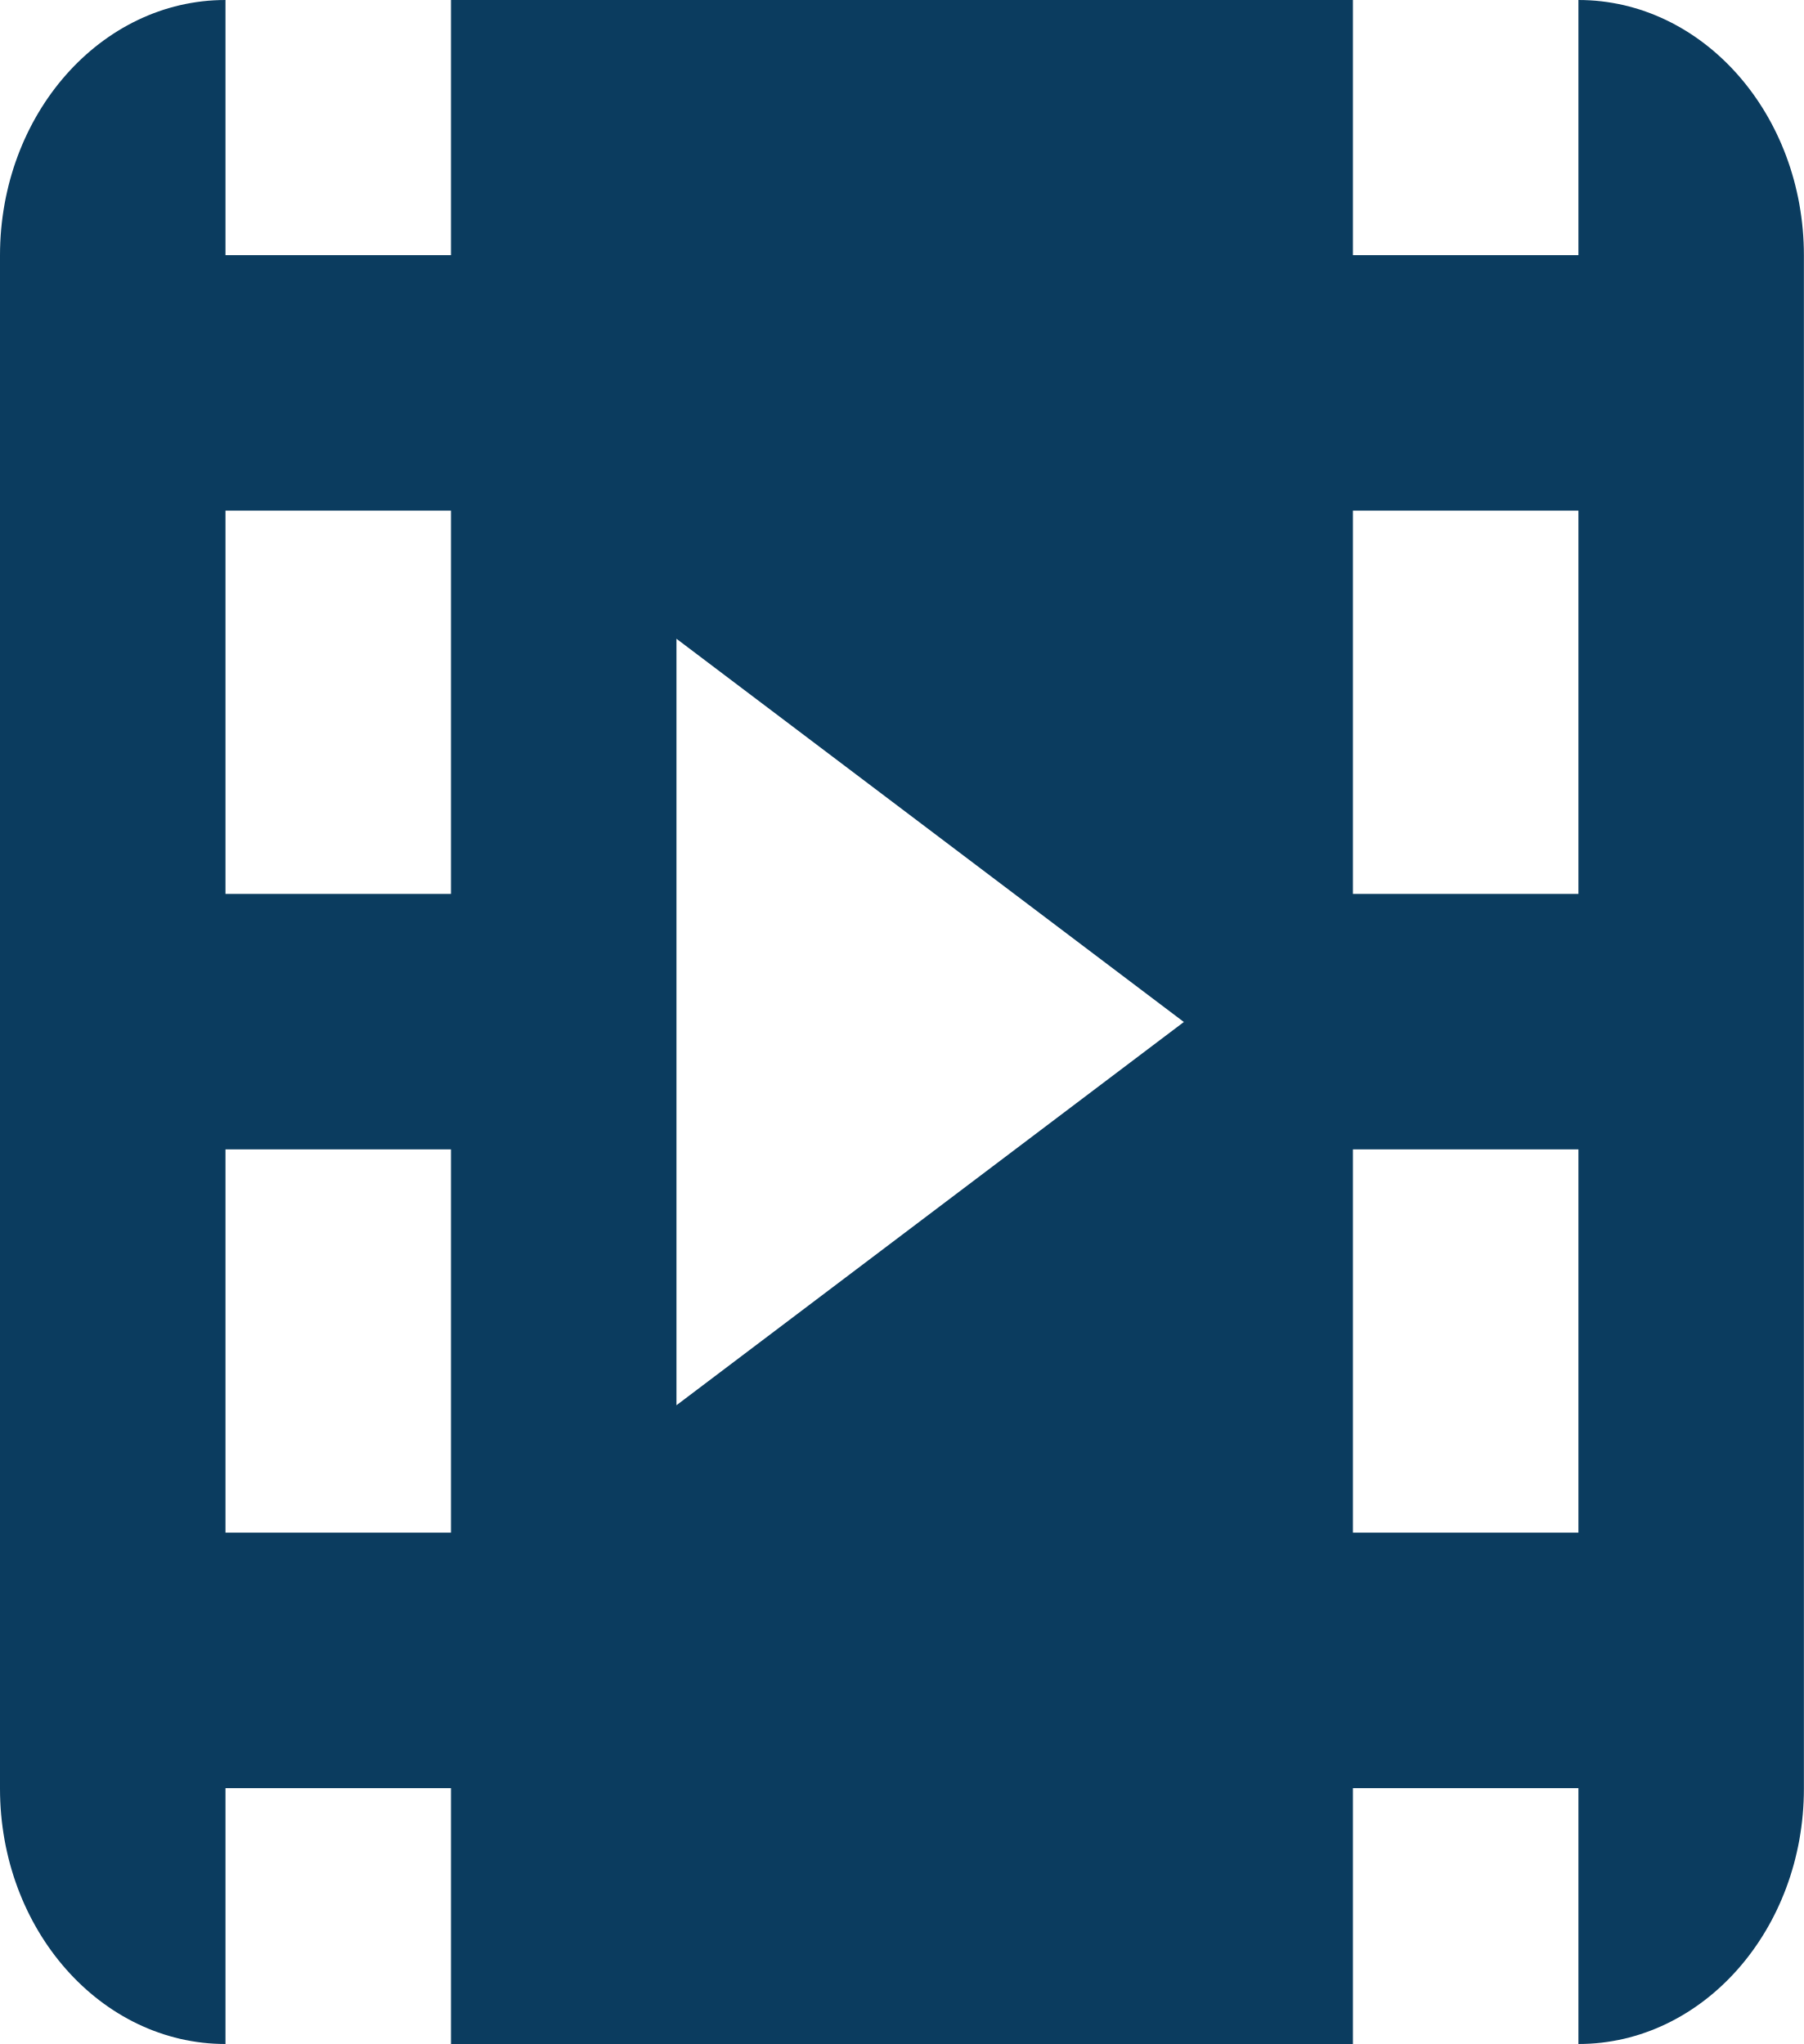
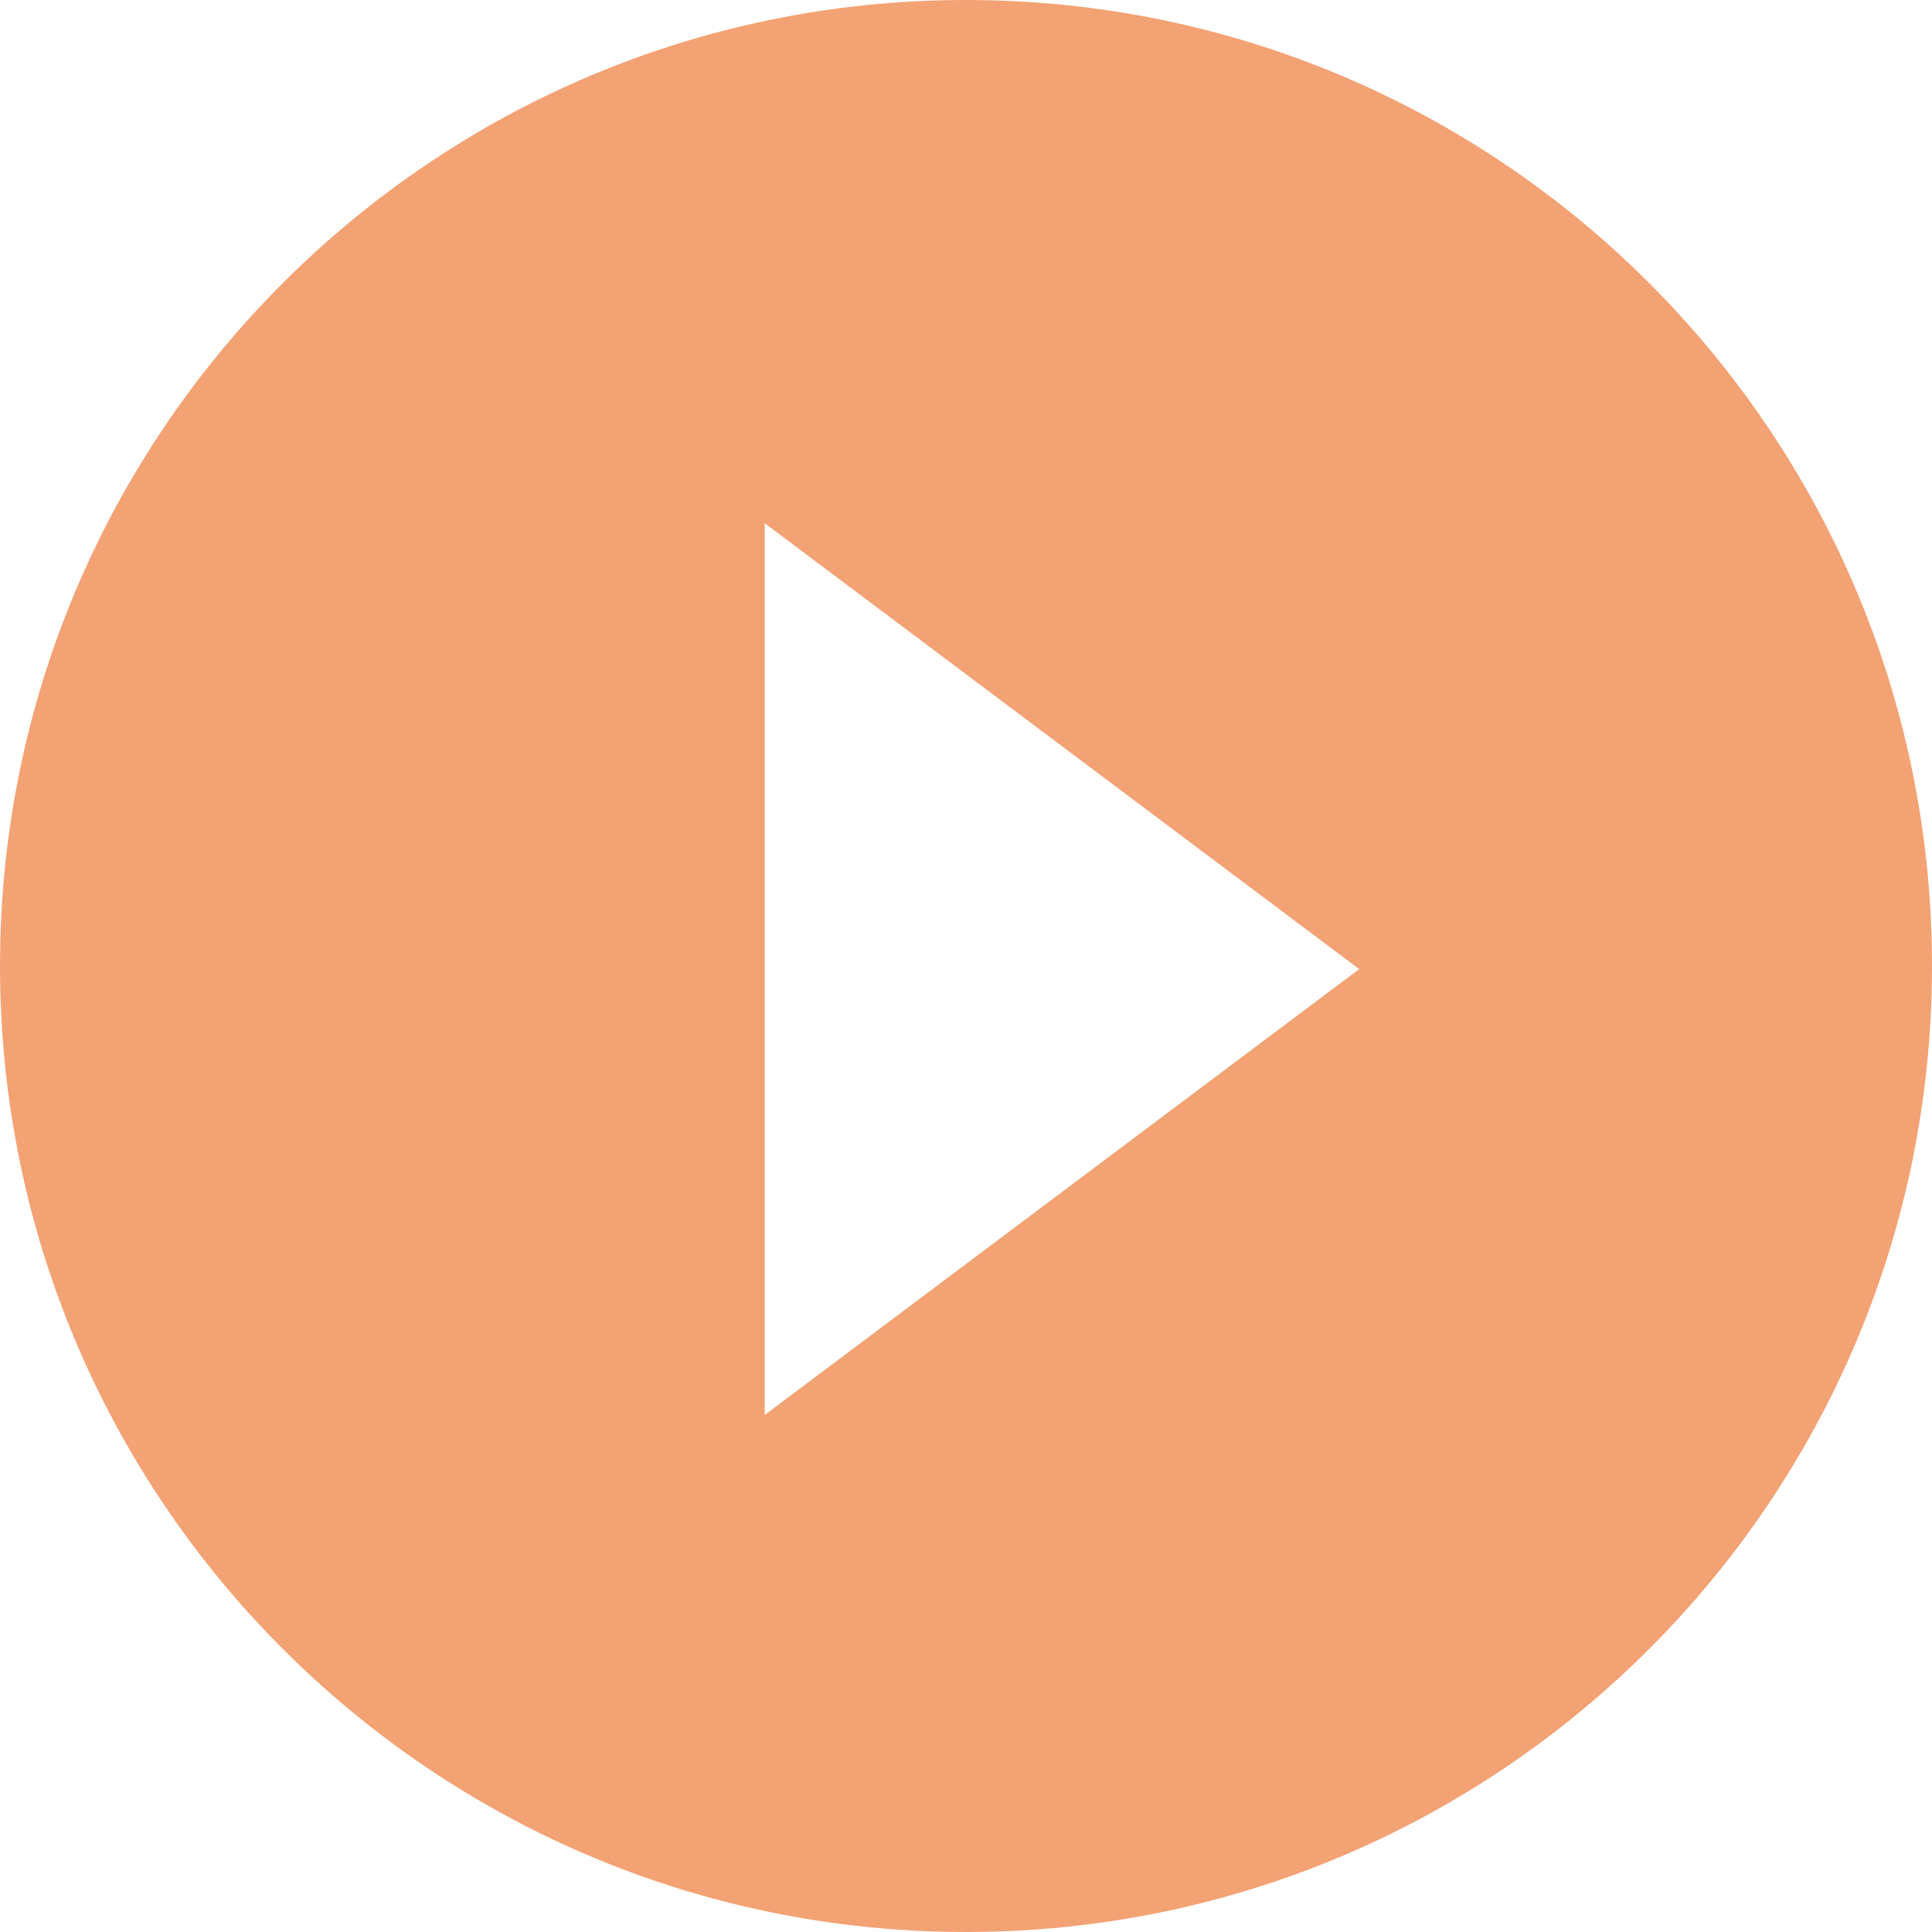
- <svg xmlns="http://www.w3.org/2000/svg" width="30px" height="34px" viewBox="0 0 30 34" version="1.1">
-   <g id="Page-1" stroke="none" stroke-width="1" fill="none" fill-rule="evenodd">
-     <g id="video-icon" fill="#0B3C5F" fill-rule="nonzero">
-       <path d="M7.5,0 L22.5,0 L22.5,4.244 L26.25,4.244 L26.25,0 C28.322,0 30,1.904 30,4.25 L30,29.75 C30,32.096 28.322,34 26.25,34 L26.25,29.744 L22.5,29.744 L22.5,34 L7.5,34 L7.5,29.744 L3.75,29.744 L3.75,34 C1.678,34 0,32.098 0,29.75 L0,4.25 C0,1.902 1.678,0 3.75,0 L3.75,4.244 L7.5,4.244 L7.5,0 Z M11.25,23.375 L19.688,17 L11.25,10.625 L11.25,23.375 Z M26.25,25.494 L26.25,19.119 L22.5,19.119 L22.5,25.494 L26.25,25.494 Z M26.25,14.869 L26.25,8.494 L22.5,8.494 L22.5,14.869 L26.25,14.869 Z M7.5,25.494 L7.5,19.119 L3.75,19.119 L3.75,25.494 L7.5,25.494 Z M7.5,14.869 L7.5,8.494 L3.75,8.494 L3.75,14.869 L7.5,14.869 Z" id="Shape" />
-     </g>
-   </g>
+ <svg xmlns="http://www.w3.org/2000/svg" width="48" height="48" viewBox="0 0 48 48" fill="none">
+   <path id="play" fill-rule="evenodd" clip-rule="evenodd" d="M24 48C37.255 48 48 37.255 48 24C48 10.745 37.255 0 24 0C10.745 0 0 10.745 0 24C0 37.255 10.745 48 24 48ZM33.769 24.077L19 13V35.154L33.769 24.077Z" fill="#F3A274" />
</svg>
